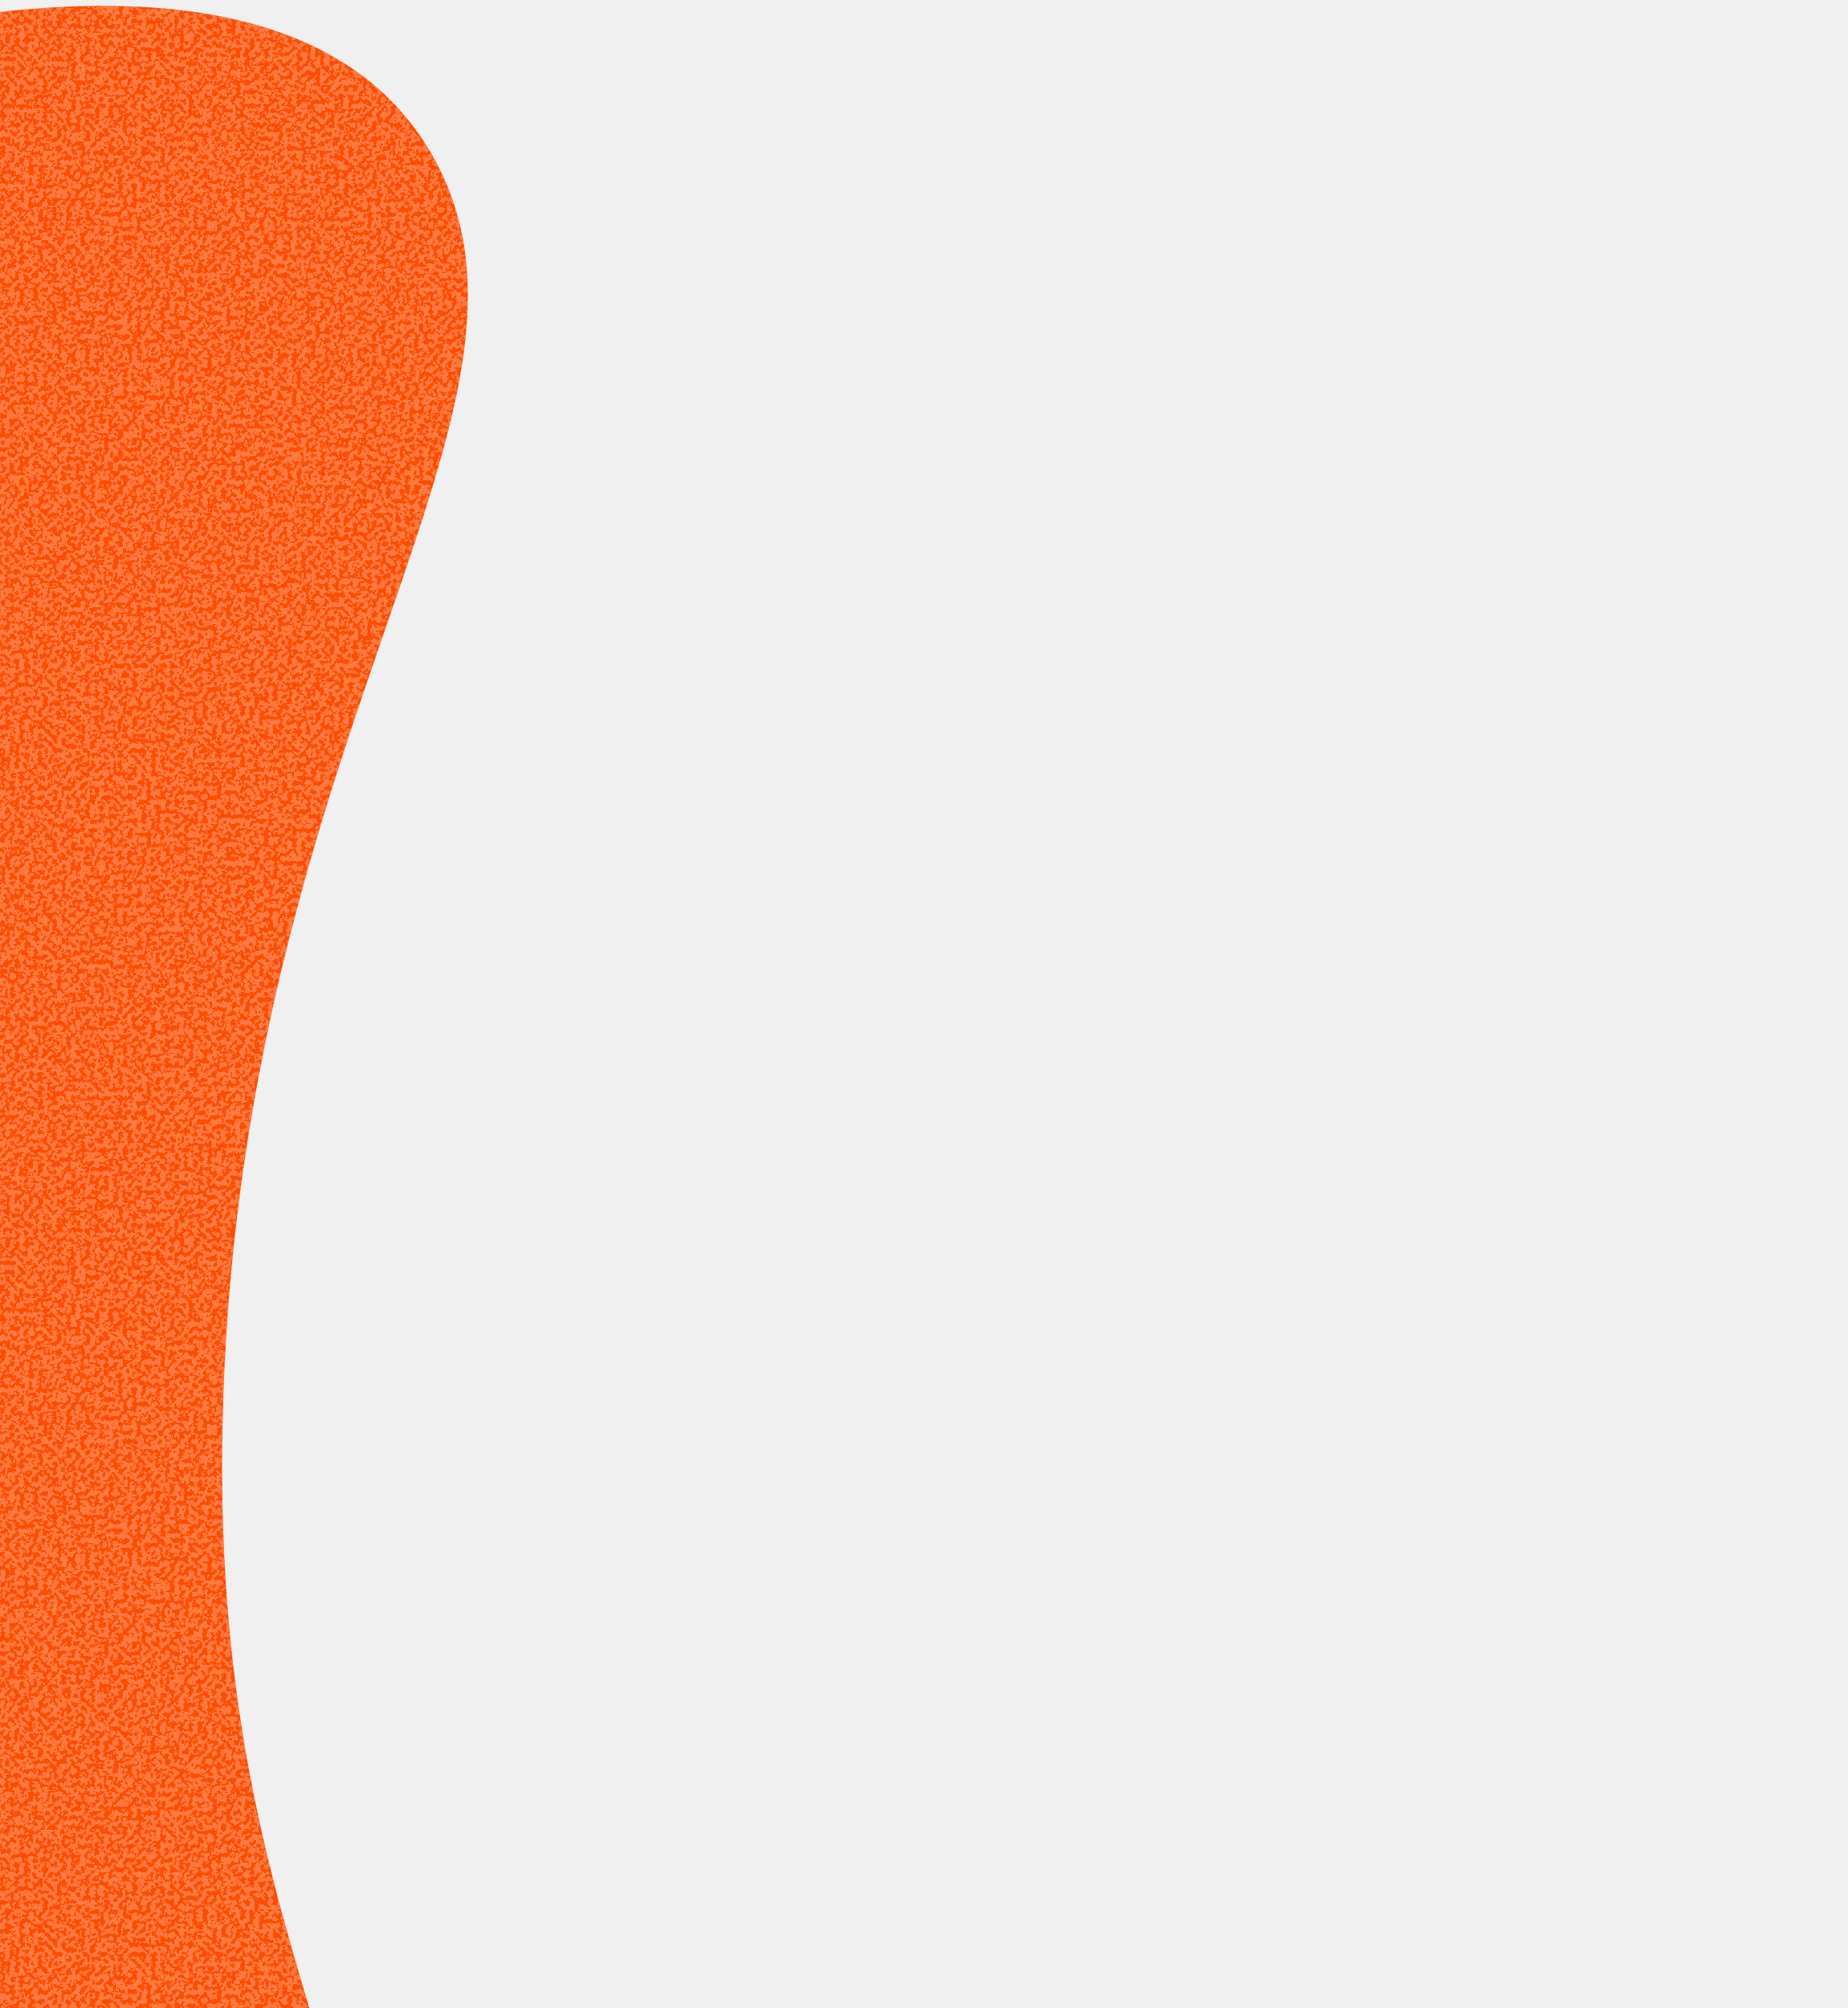
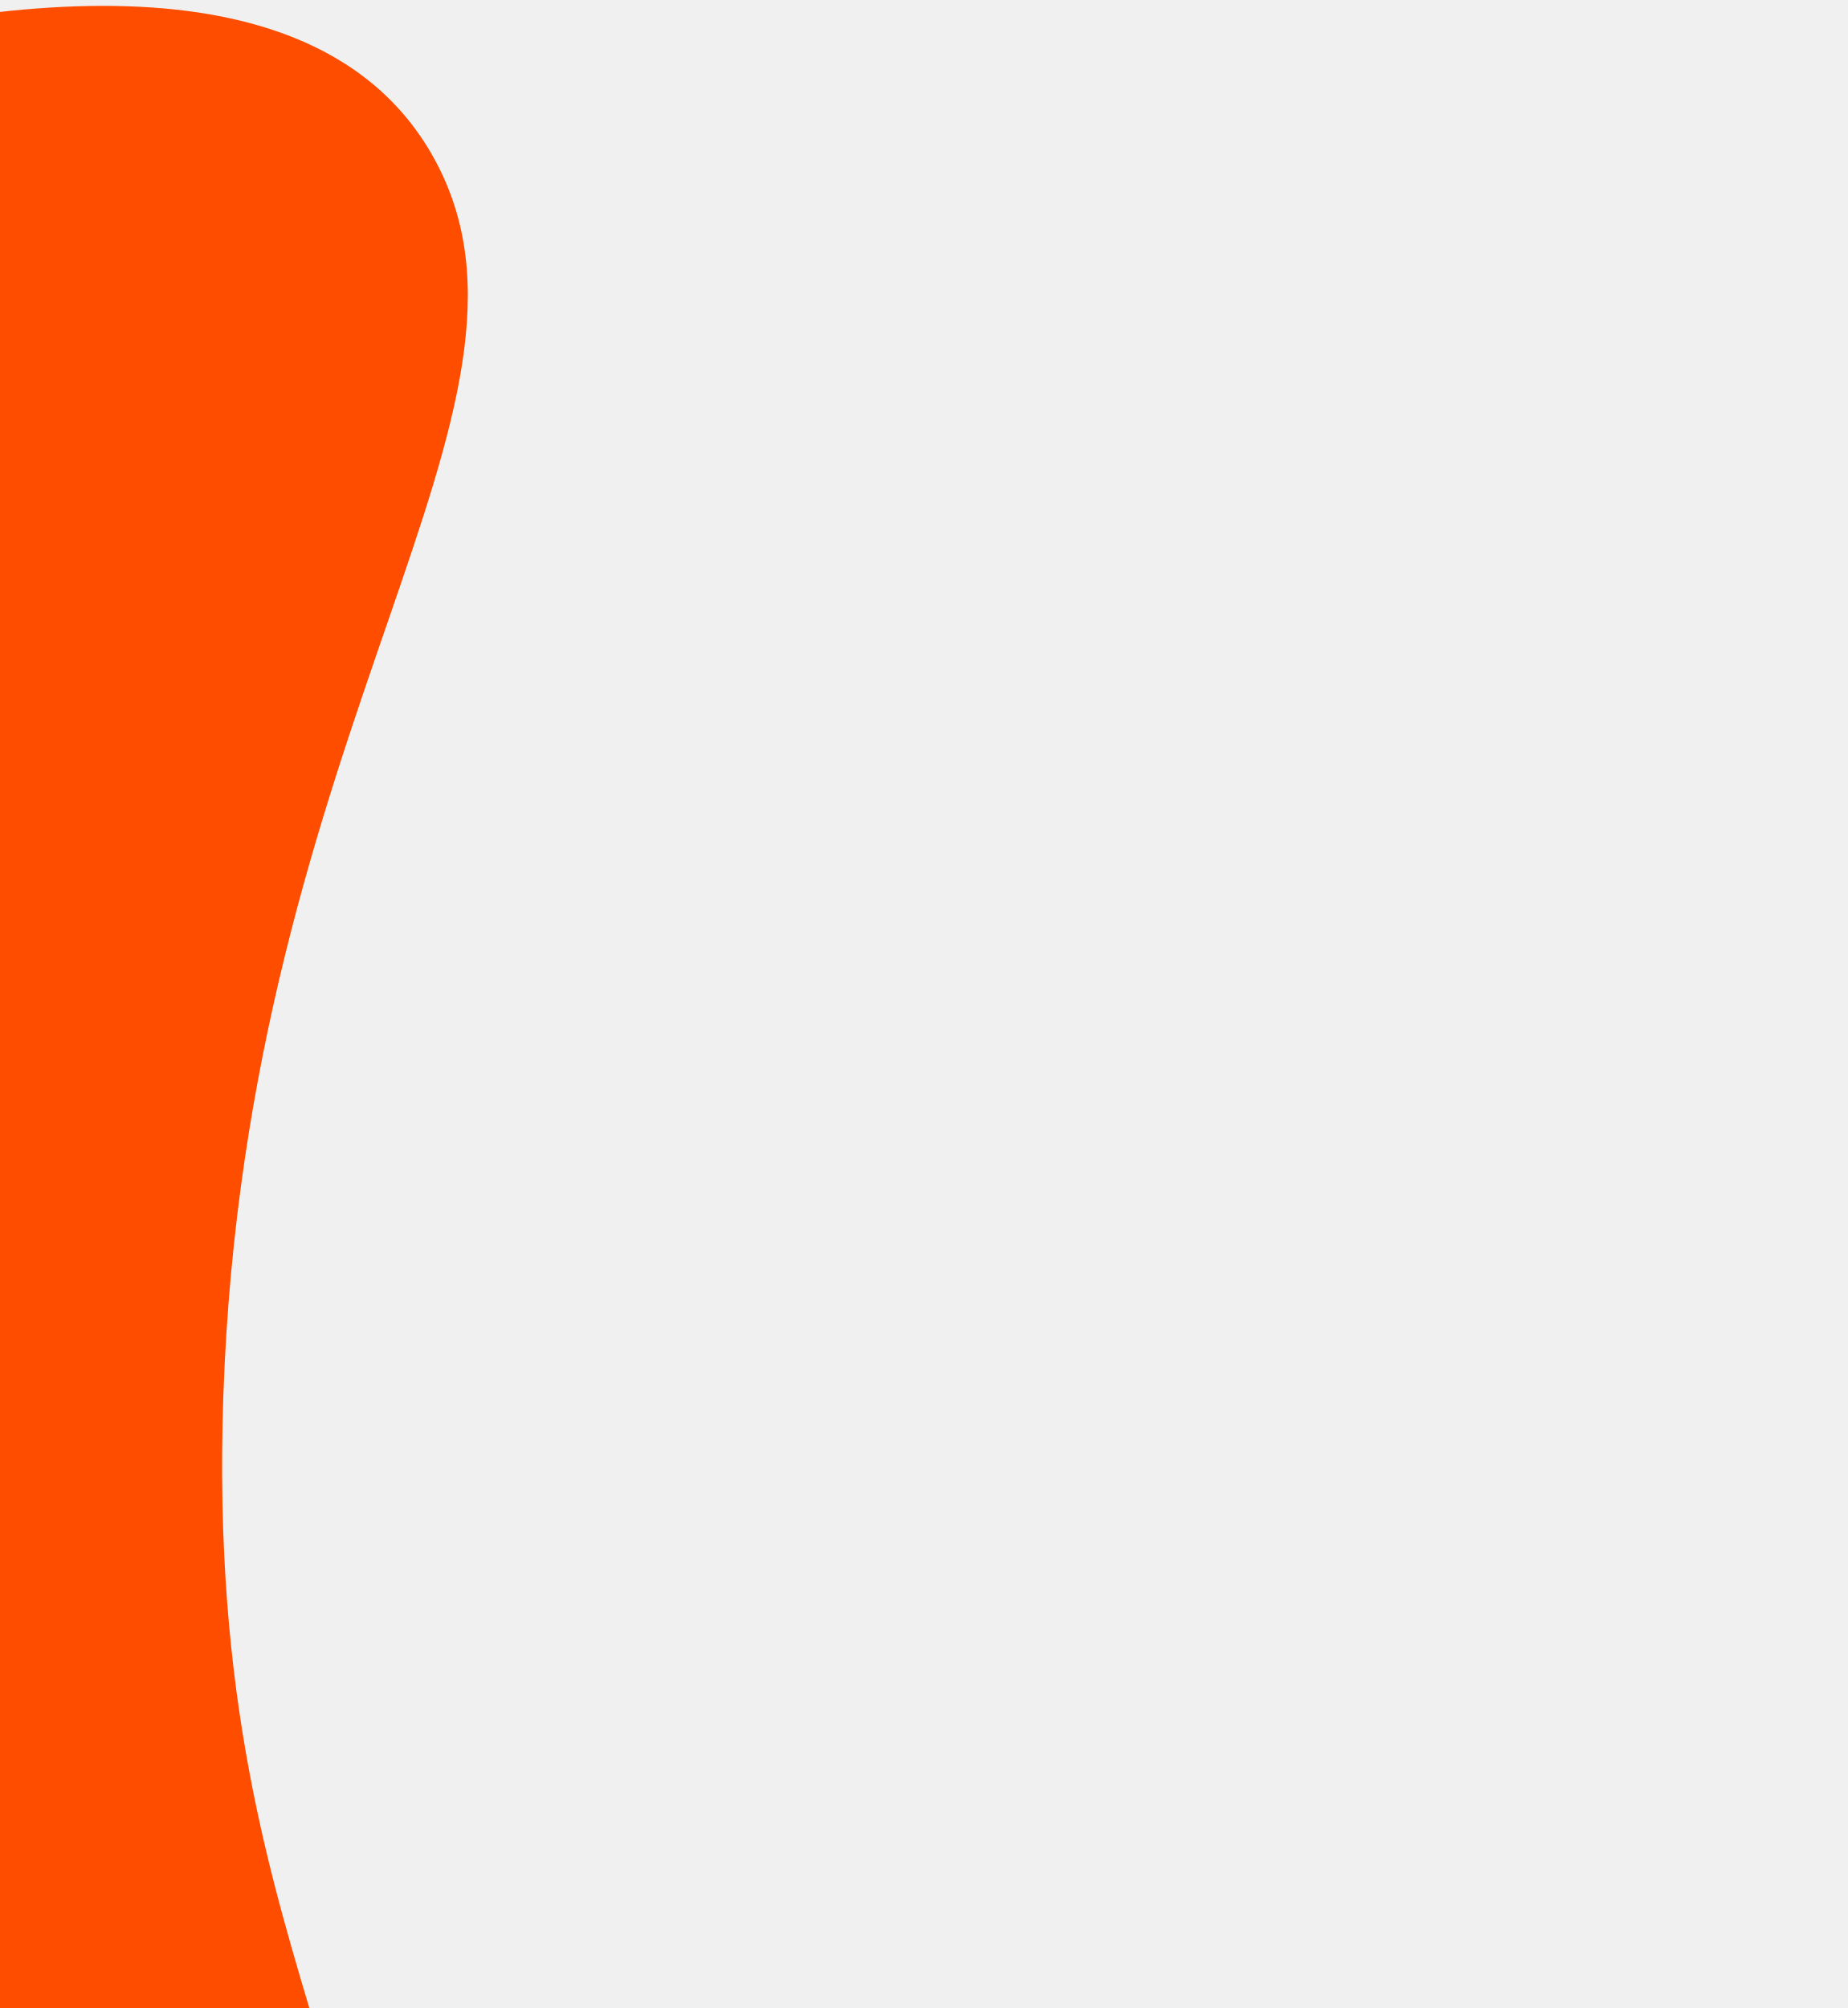
<svg xmlns="http://www.w3.org/2000/svg" width="393" height="427" viewBox="0 0 393 427" fill="none">
-   <g filter="url(#filter0_n_7957_3926)">
-     <g clip-path="url(#clip0_7957_3926)">
-       <path d="M92.454 33.944C64.618 -17.129 -21.433 5.032 -49.76 12.338C-71.623 17.944 -125.018 32.6 -173.214 87.647C-237.105 160.535 -212.353 213.677 -277.298 297.412C-328.783 363.784 -369.756 363.232 -384.492 420.678C-394.309 458.905 -388.72 507.942 -366.064 526.393C-326.206 558.81 -247.203 485.555 -234.943 474.124C-178.614 421.868 -201.829 380.78 -140.576 373.334C-107.612 370.647 -73.392 418.628 -70.676 467.986C-67.653 523.036 -105.781 542.958 -110.078 608.547C-113.634 662.94 -92.48 726.987 -60.292 734.917C-15.516 745.952 57.605 650.046 76.813 551.516C96.688 449.524 43.086 425.787 47.495 296.857C52.389 154.143 121.319 86.93 92.454 33.944Z" fill="#FF4D00" />
-     </g>
+   <g clip-path="url(#clip0_7957_3926)">
+     <path d="M92.454 33.944C64.618 -17.129 -21.433 5.032 -49.76 12.338C-71.623 17.944 -125.018 32.6 -173.214 87.647C-237.105 160.535 -212.353 213.677 -277.298 297.412C-328.783 363.784 -369.756 363.232 -384.492 420.678C-394.309 458.905 -388.72 507.942 -366.064 526.393C-326.206 558.81 -247.203 485.555 -234.943 474.124C-178.614 421.868 -201.829 380.78 -140.576 373.334C-107.612 370.647 -73.392 418.628 -70.676 467.986C-67.653 523.036 -105.781 542.958 -110.078 608.547C-113.634 662.94 -92.48 726.987 -60.292 734.917C-15.516 745.952 57.605 650.046 76.813 551.516C96.688 449.524 43.086 425.787 47.495 296.857C52.389 154.143 121.319 86.93 92.454 33.944Z" fill="#FF4D00" />
  </g>
  <defs>
-     <filter id="filter0_n_7957_3926" x="0" y="0" width="393" height="427" filterUnits="userSpaceOnUse" color-interpolation-filters="sRGB">
-       <feFlood flood-opacity="0" result="BackgroundImageFix" />
-       <feBlend mode="normal" in="SourceGraphic" in2="BackgroundImageFix" result="shape" />
-       <feTurbulence type="fractalNoise" baseFrequency="1 1" stitchTiles="stitch" numOctaves="3" result="noise" seed="1954" />
-       <feColorMatrix in="noise" type="luminanceToAlpha" result="alphaNoise" />
-       <feComponentTransfer in="alphaNoise" result="coloredNoise1">
-         <feFuncA type="discrete" tableValues="1 1 1 1 1 1 1 1 1 1 1 1 1 1 1 1 1 1 1 1 1 1 1 1 1 1 1 1 1 1 1 1 1 1 1 1 1 1 1 1 1 1 1 1 1 1 1 1 1 1 1 0 0 0 0 0 0 0 0 0 0 0 0 0 0 0 0 0 0 0 0 0 0 0 0 0 0 0 0 0 0 0 0 0 0 0 0 0 0 0 0 0 0 0 0 0 0 0 0 0 " />
-       </feComponentTransfer>
-       <feComposite operator="in" in2="shape" in="coloredNoise1" result="noise1Clipped" />
-       <feFlood flood-color="rgba(255, 255, 255, 0.25)" result="color1Flood" />
-       <feComposite operator="in" in2="noise1Clipped" in="color1Flood" result="color1" />
-       <feMerge result="effect1_noise_7957_3926">
-         <feMergeNode in="shape" />
-         <feMergeNode in="color1" />
-       </feMerge>
-     </filter>
    <clipPath id="clip0_7957_3926">
      <rect width="393" height="427" fill="white" />
    </clipPath>
  </defs>
</svg>
